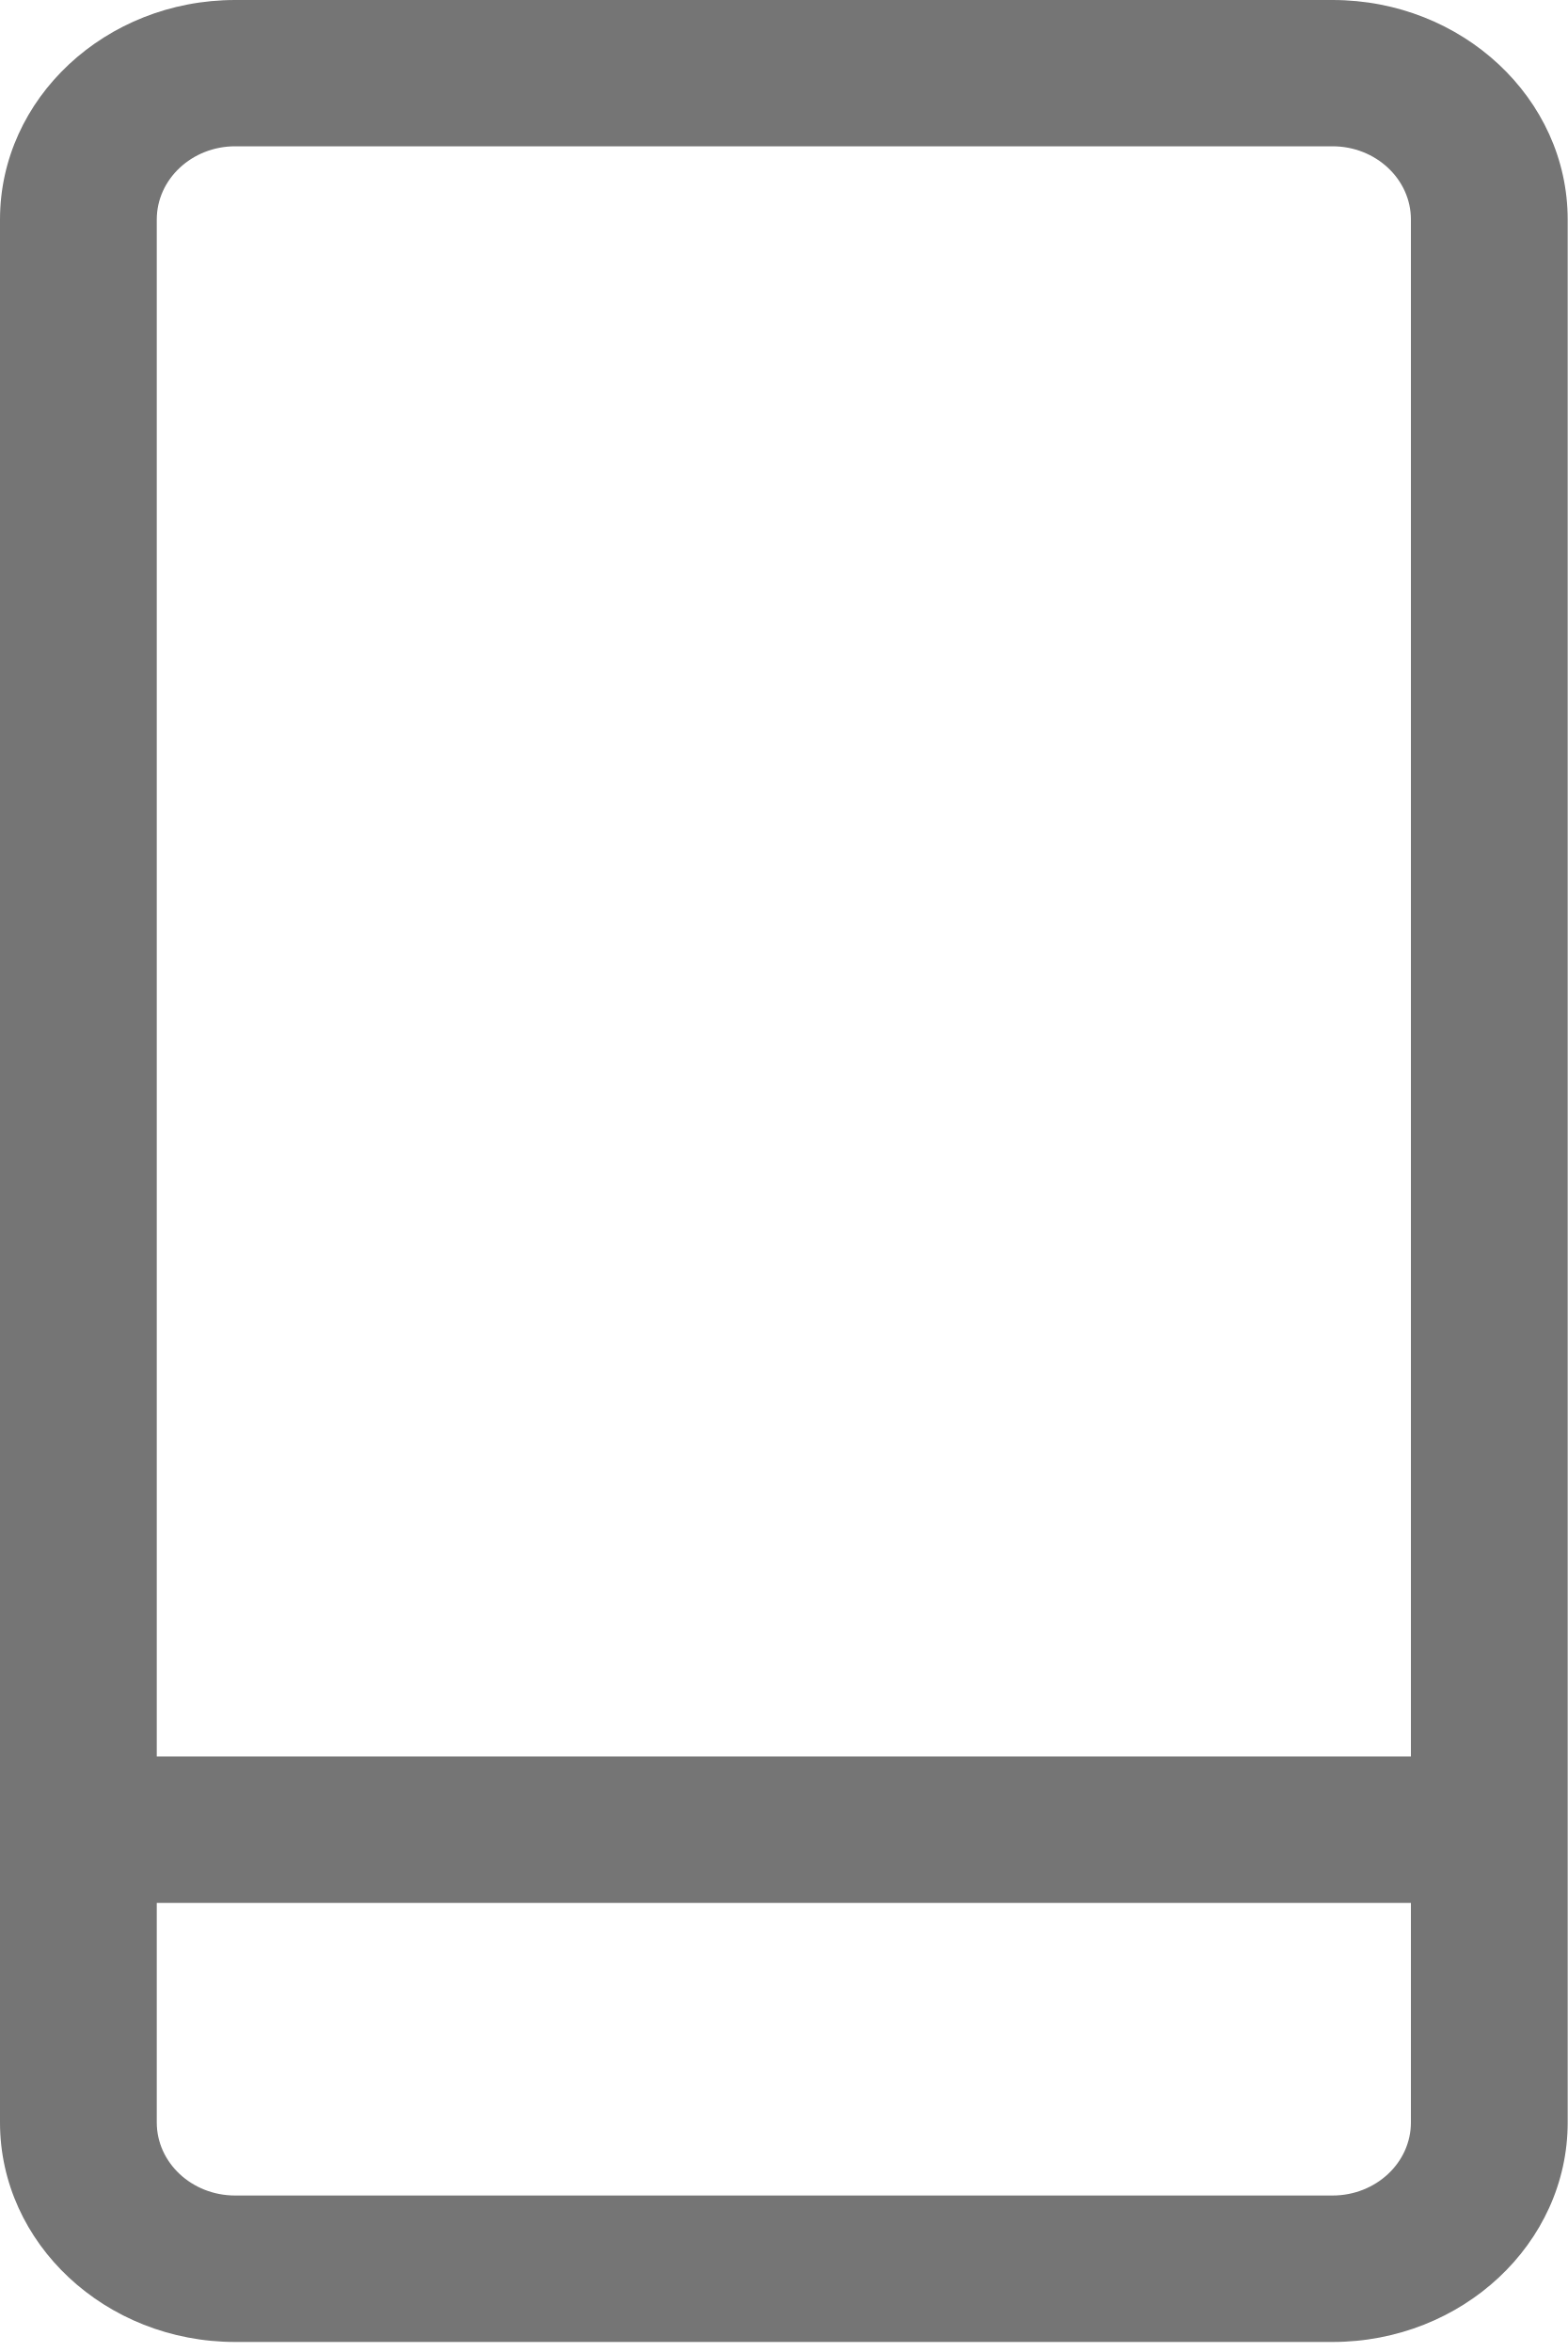
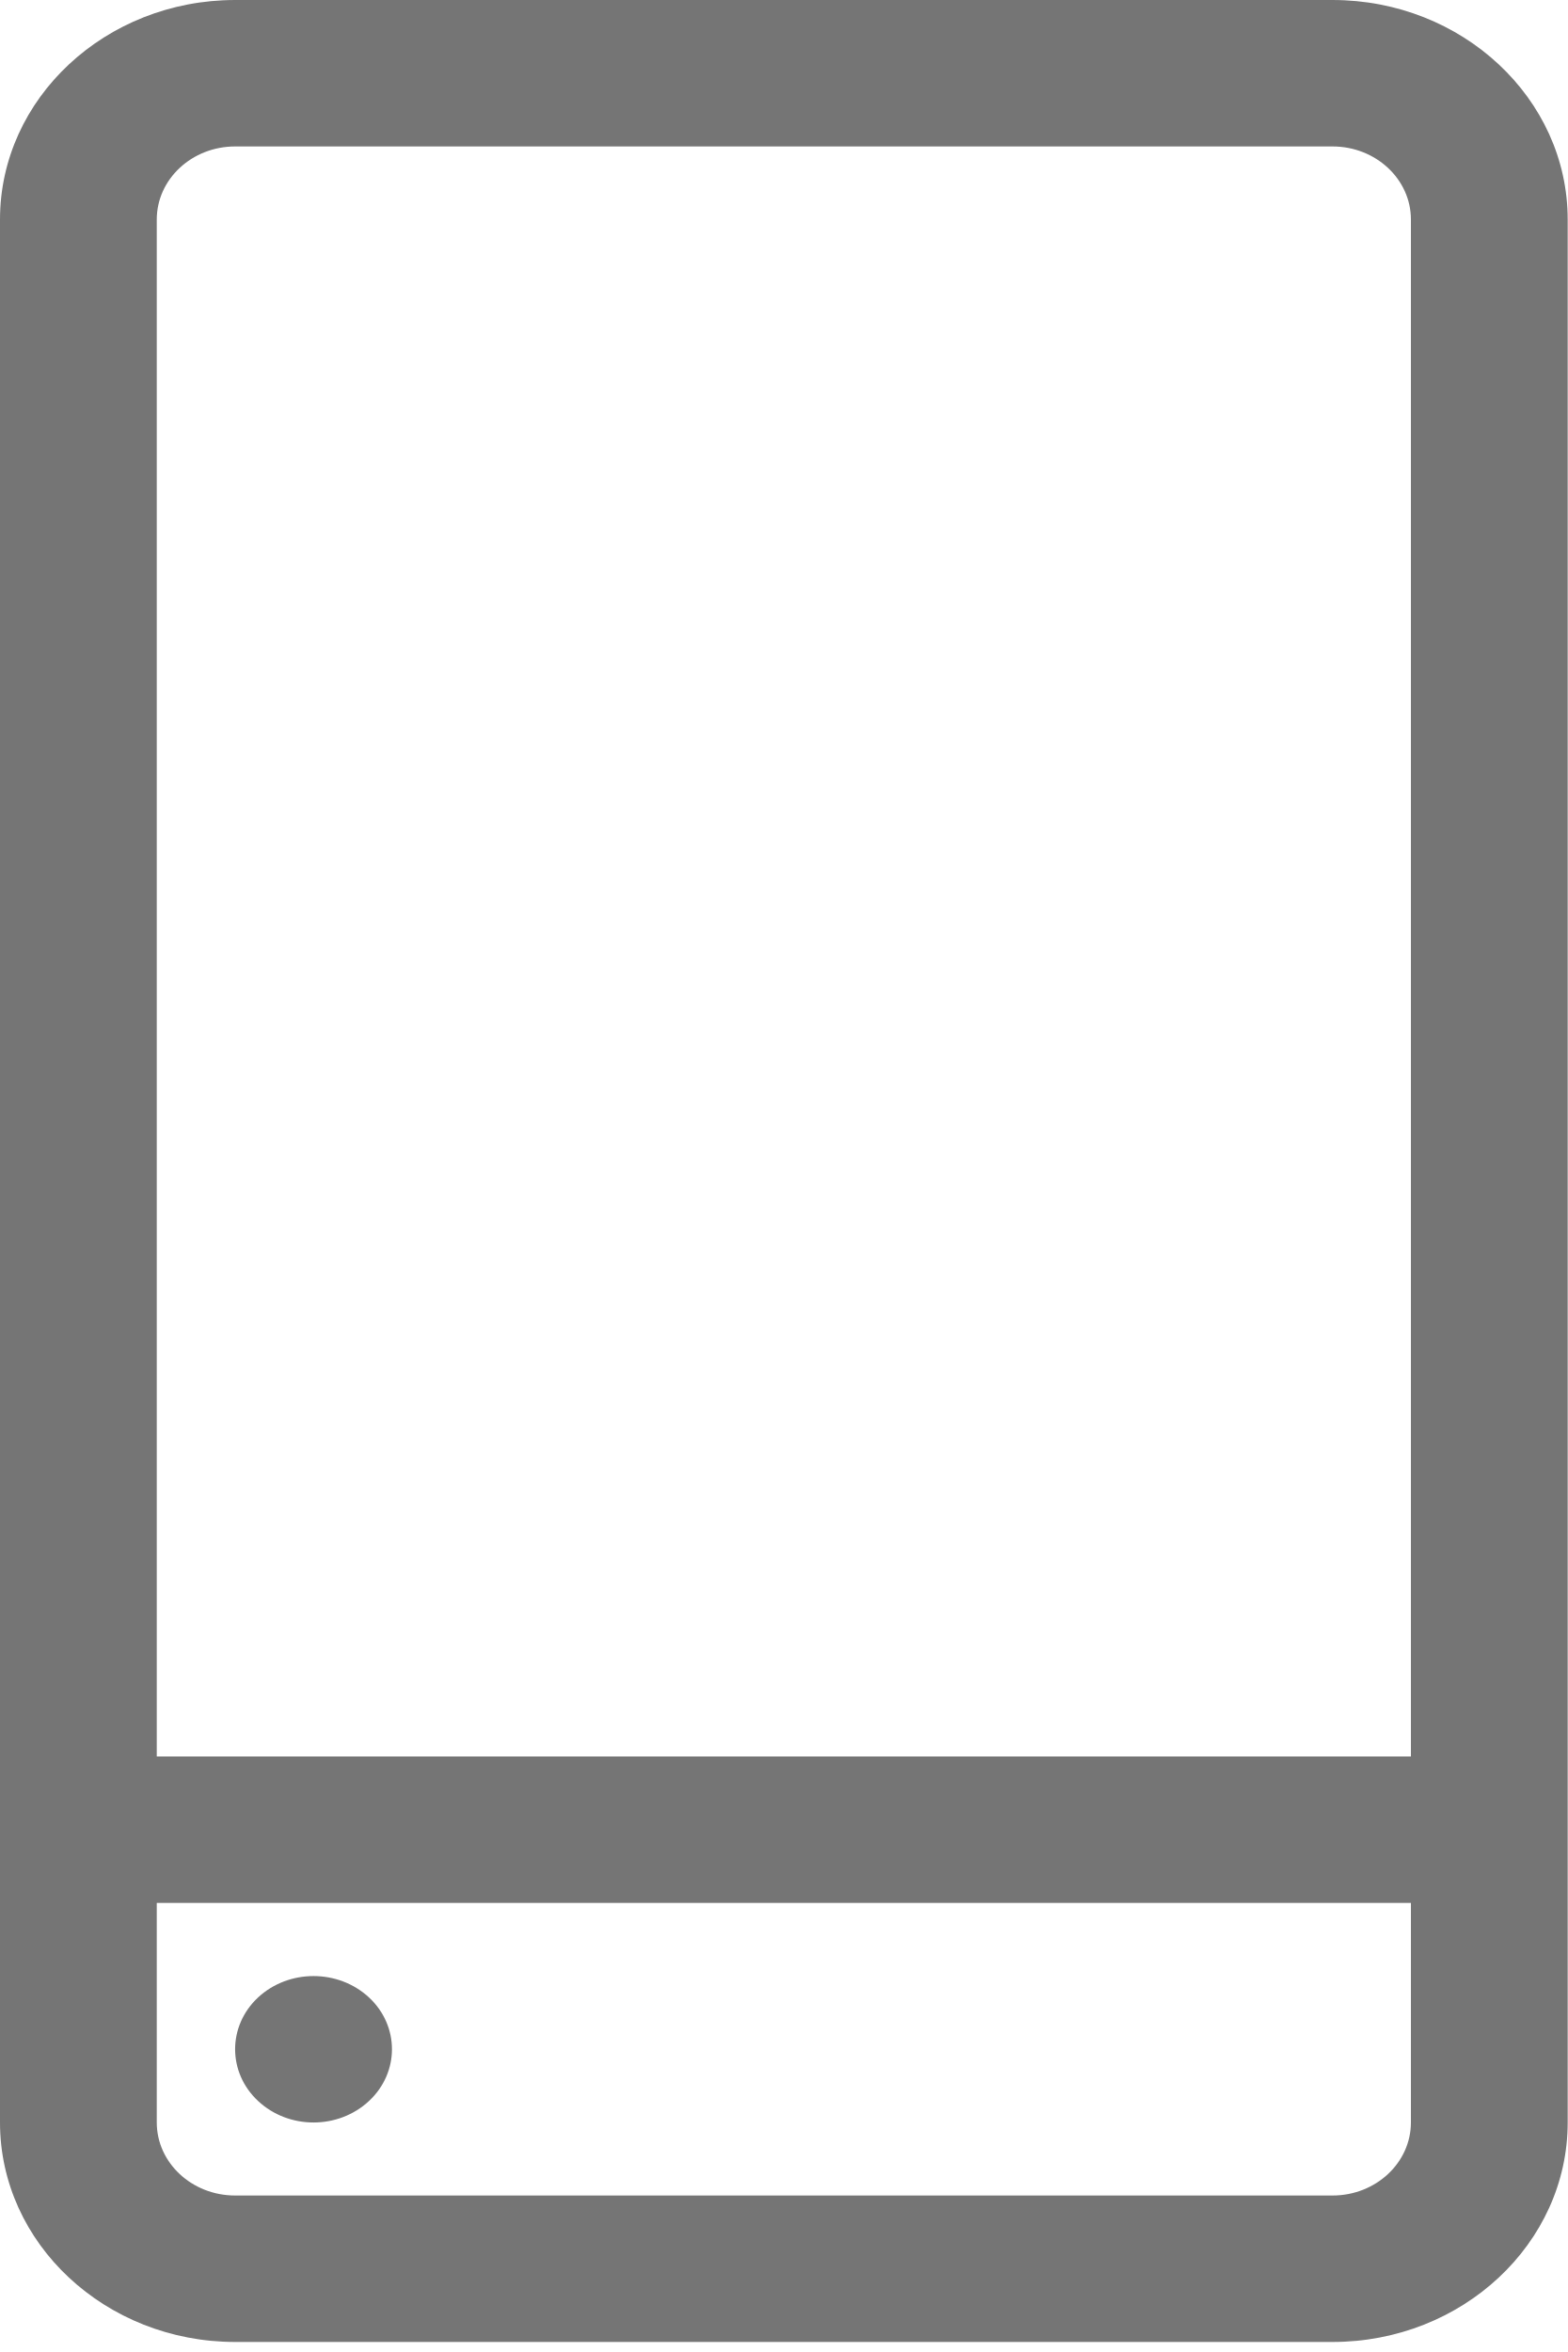
<svg xmlns="http://www.w3.org/2000/svg" width="10" height="15" viewBox="0 0 10 15" fill="none">
-   <path d="M8.5 0H1.5C0.673 0 0 0.628 0 1.4V13.536C0 14.308 0.673 14.936 1.5 14.936H8.5C9.327 14.936 10 14.308 10 13.536V1.4C10 0.628 9.327 0 8.5 0ZM1.5 0.933H8.5C8.776 0.933 9 1.143 9 1.4V11.202H1V1.4C1 1.143 1.224 0.933 1.5 0.933ZM8.5 14.002H1.5C1.224 14.002 1 13.793 1 13.536V12.136H9V13.536C9 13.793 8.776 14.002 8.5 14.002Z" fill="#757575" />
+   <path d="M8.5 3.05176e-05H1.5C0.673 3.05176e-05 0 0.628 0 1.4V13.536C0 14.308 0.673 14.936 1.5 14.936H8.5C9.327 14.936 10 14.308 10 13.536V1.4C10 0.628 9.327 3.05176e-05 8.5 3.05176e-05ZM1.5 0.934H8.5C8.776 0.934 9 1.143 9 1.4V11.202H1V1.4C1 1.143 1.224 0.934 1.5 0.934ZM8.5 14.002H1.5C1.224 14.002 1 13.793 1 13.536V12.136H9V13.536C9 13.793 8.776 14.002 8.5 14.002Z" fill="#757575" />
+   <path d="M2.354 12.739C2.549 12.921 2.549 13.217 2.354 13.399C2.158 13.582 1.842 13.582 1.646 13.399C1.451 13.217 1.451 12.921 1.646 12.739C1.842 12.557 2.158 12.557 2.354 12.739Z" fill="#757575" />
</svg>
